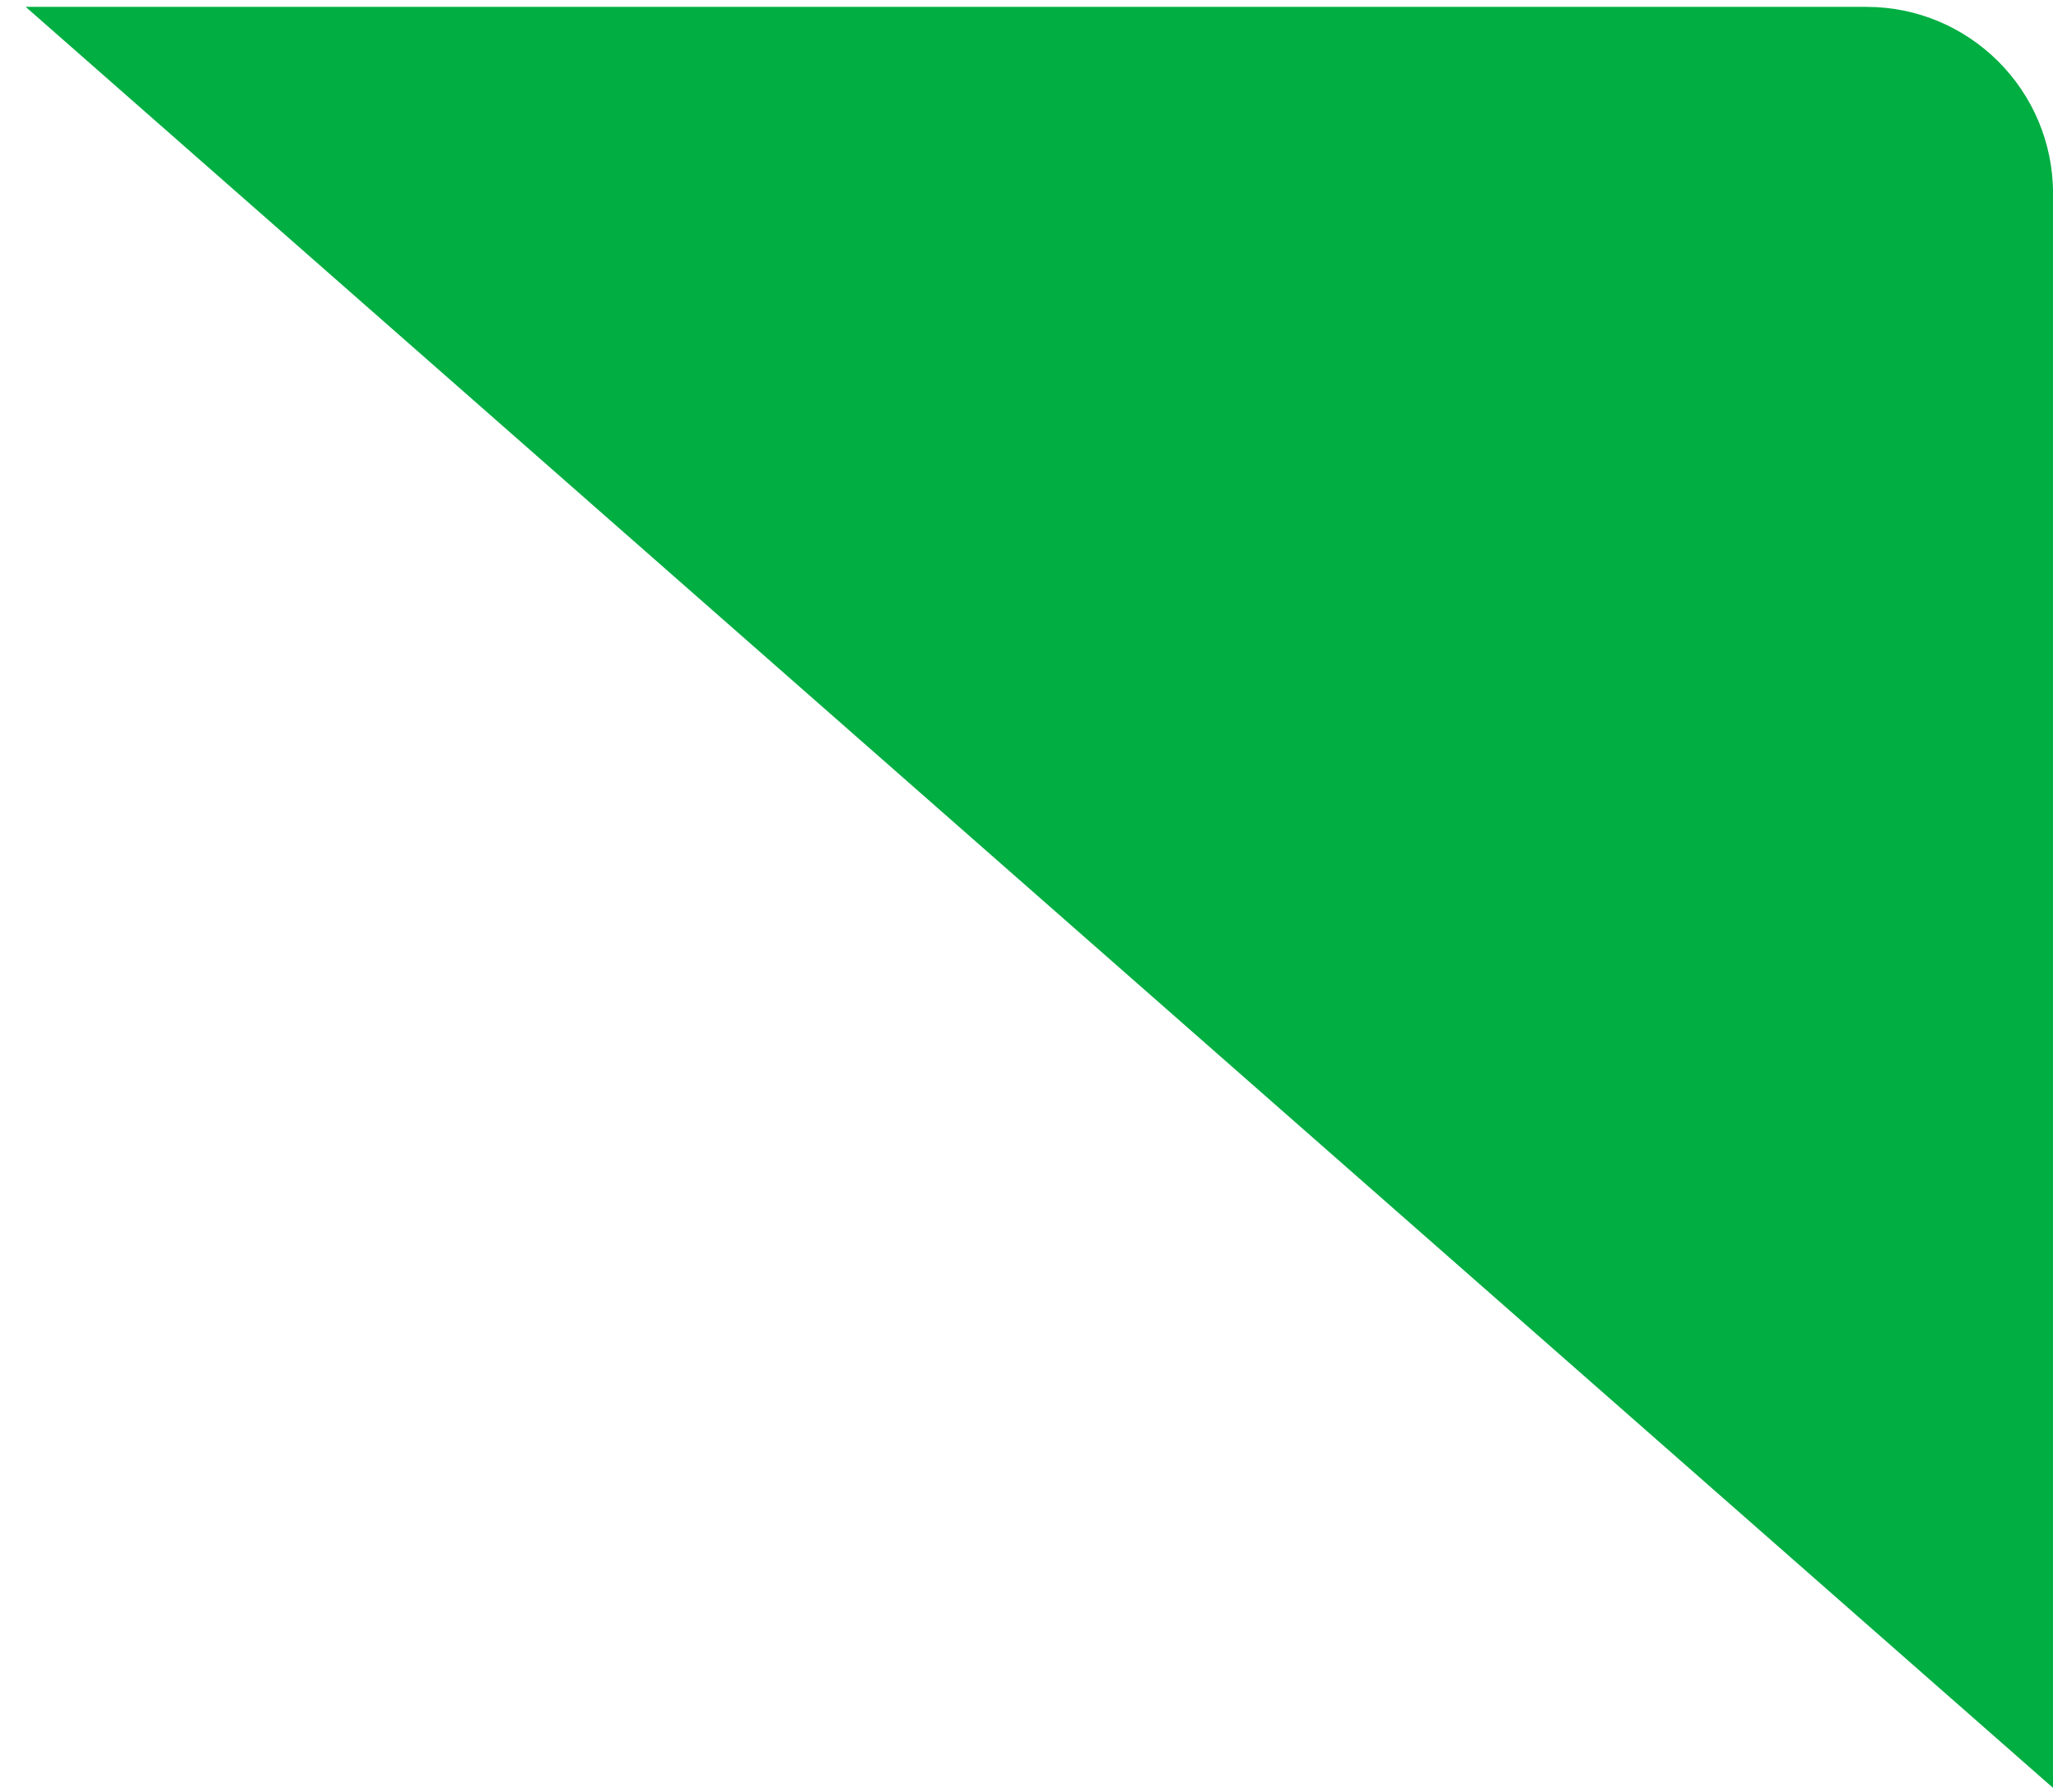
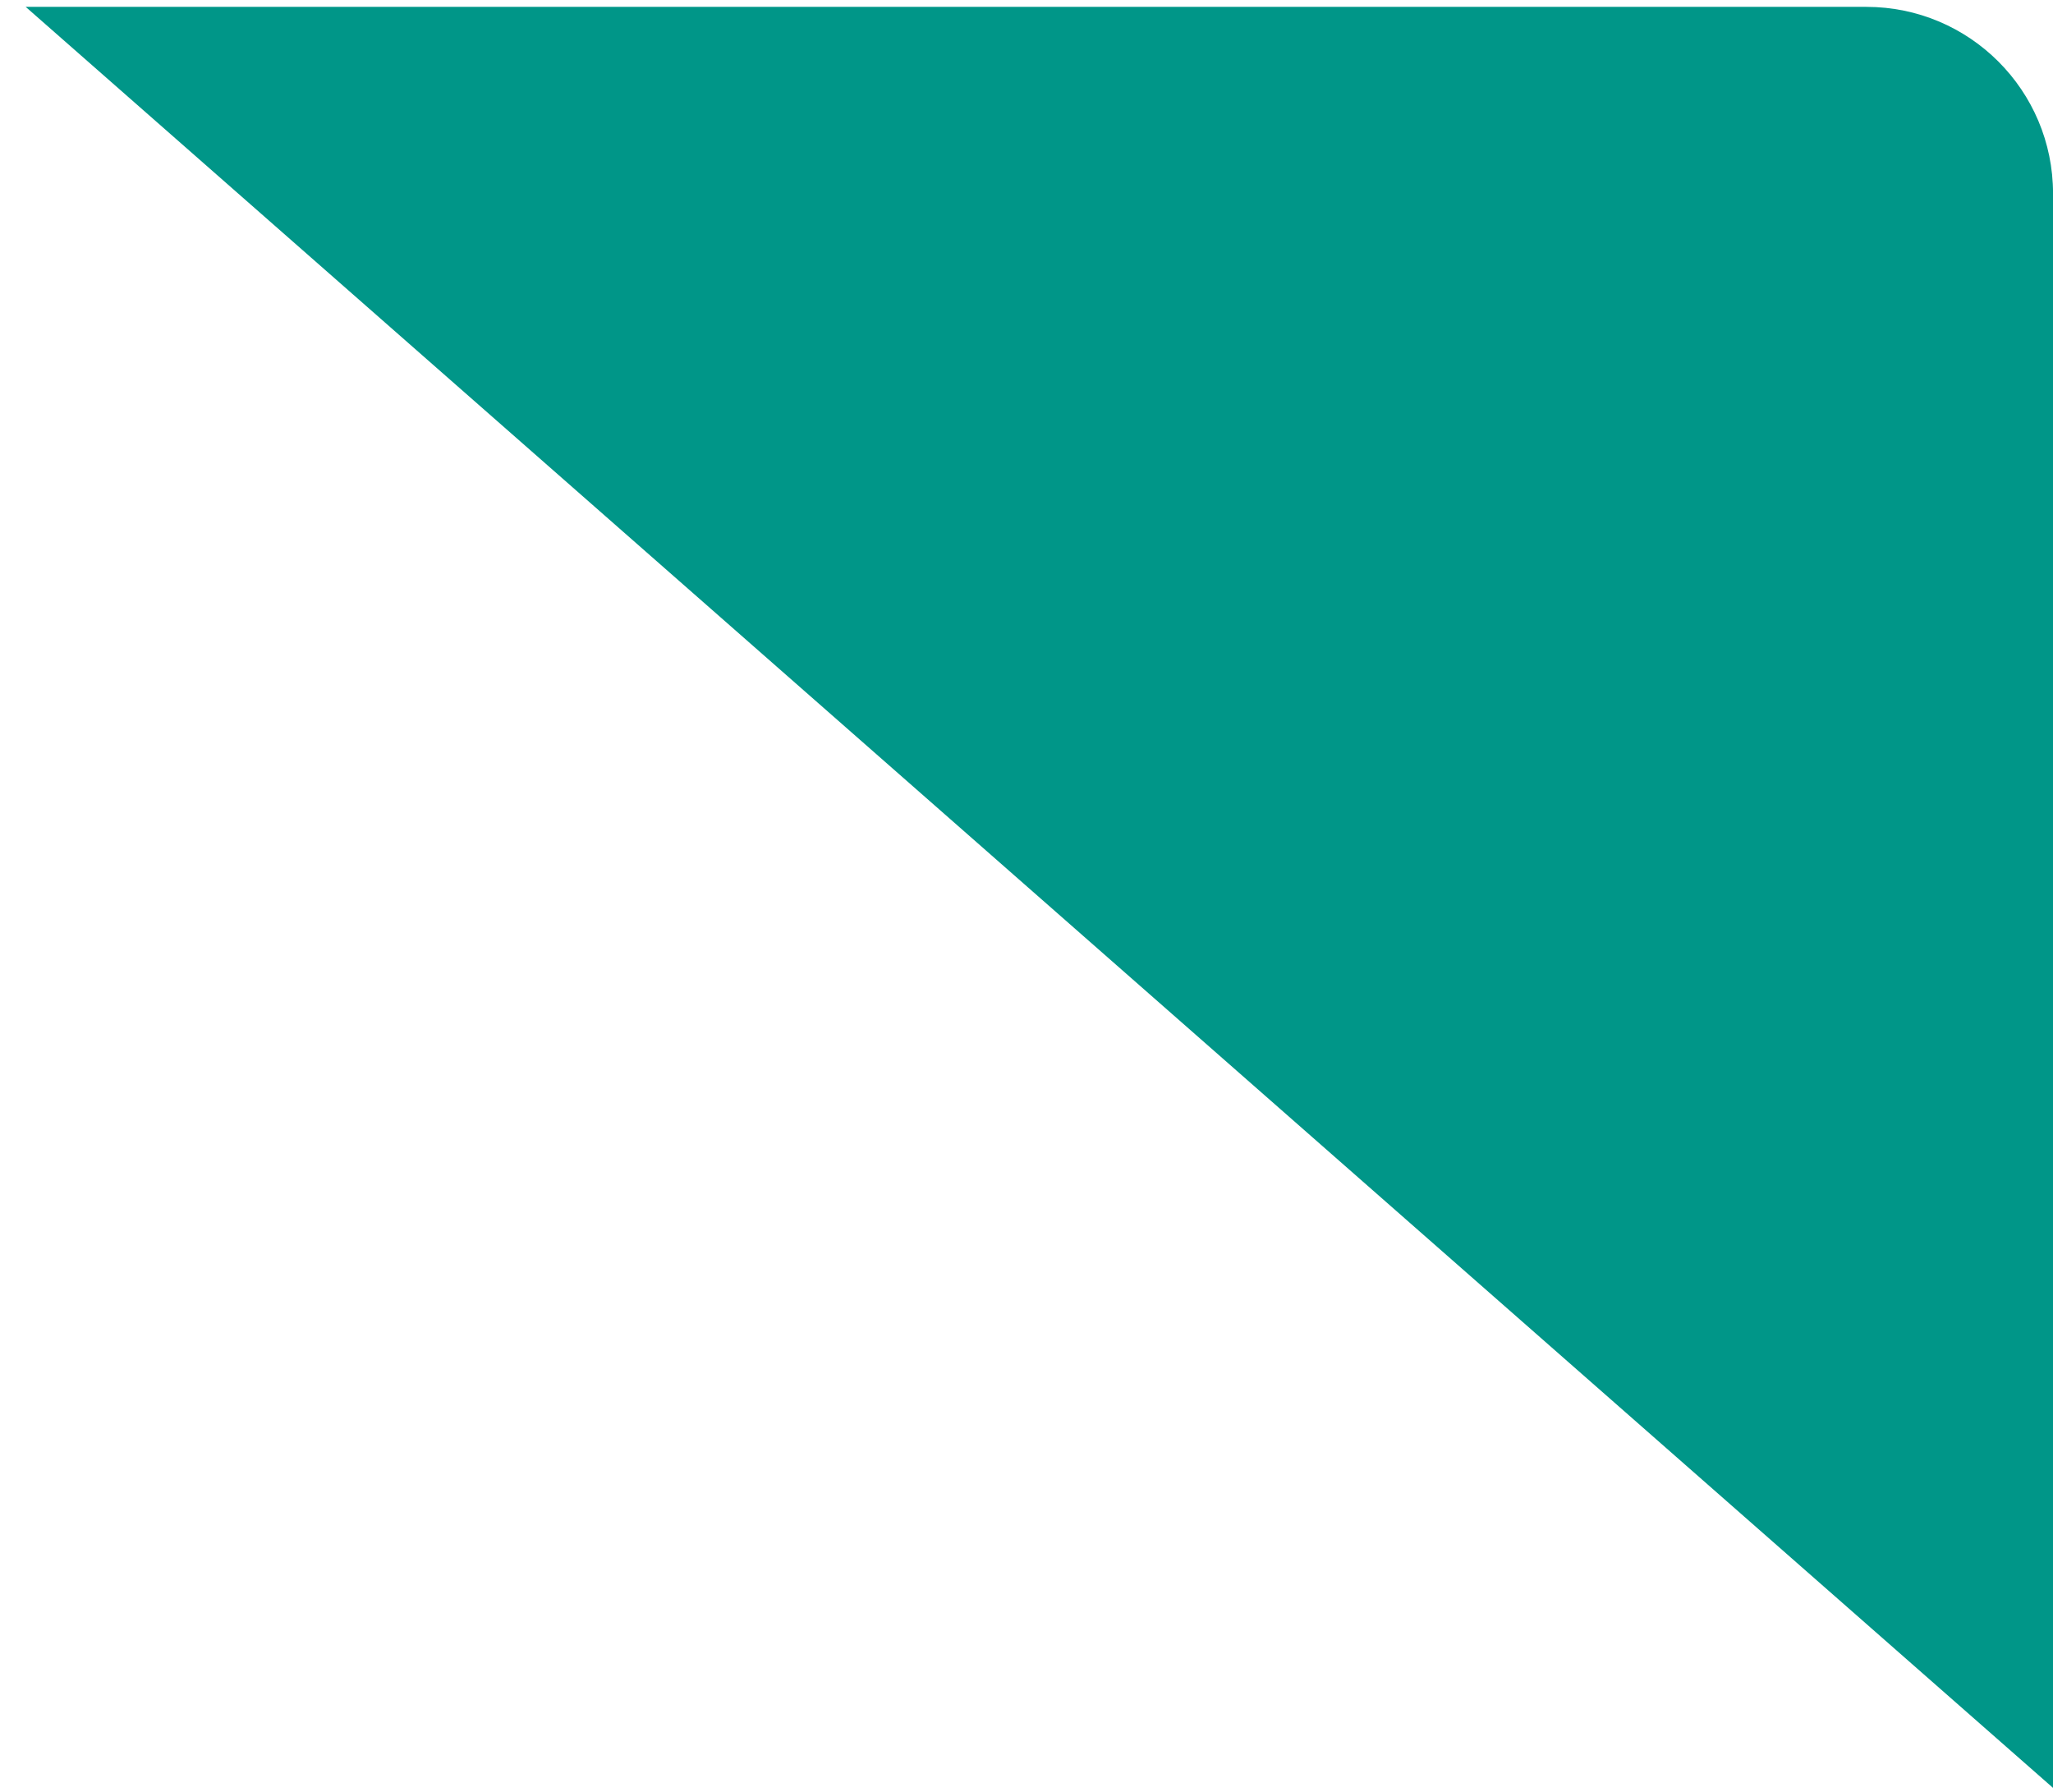
<svg xmlns="http://www.w3.org/2000/svg" width="55" height="48" fill="none">
  <g>
-     <path id="svg_1" fill="#00AE42" d="m0.688,0.184l49.313,0c2.761,0 5,2.239 5,5l0,42.71l-54.313,-47.71z" />
+     <path id="svg_1" fill="#009688" d="m0.688,0.184l49.313,0c2.761,0 5,2.239 5,5l0,42.71l-54.313,-47.71z" />
  </g>
</svg>
